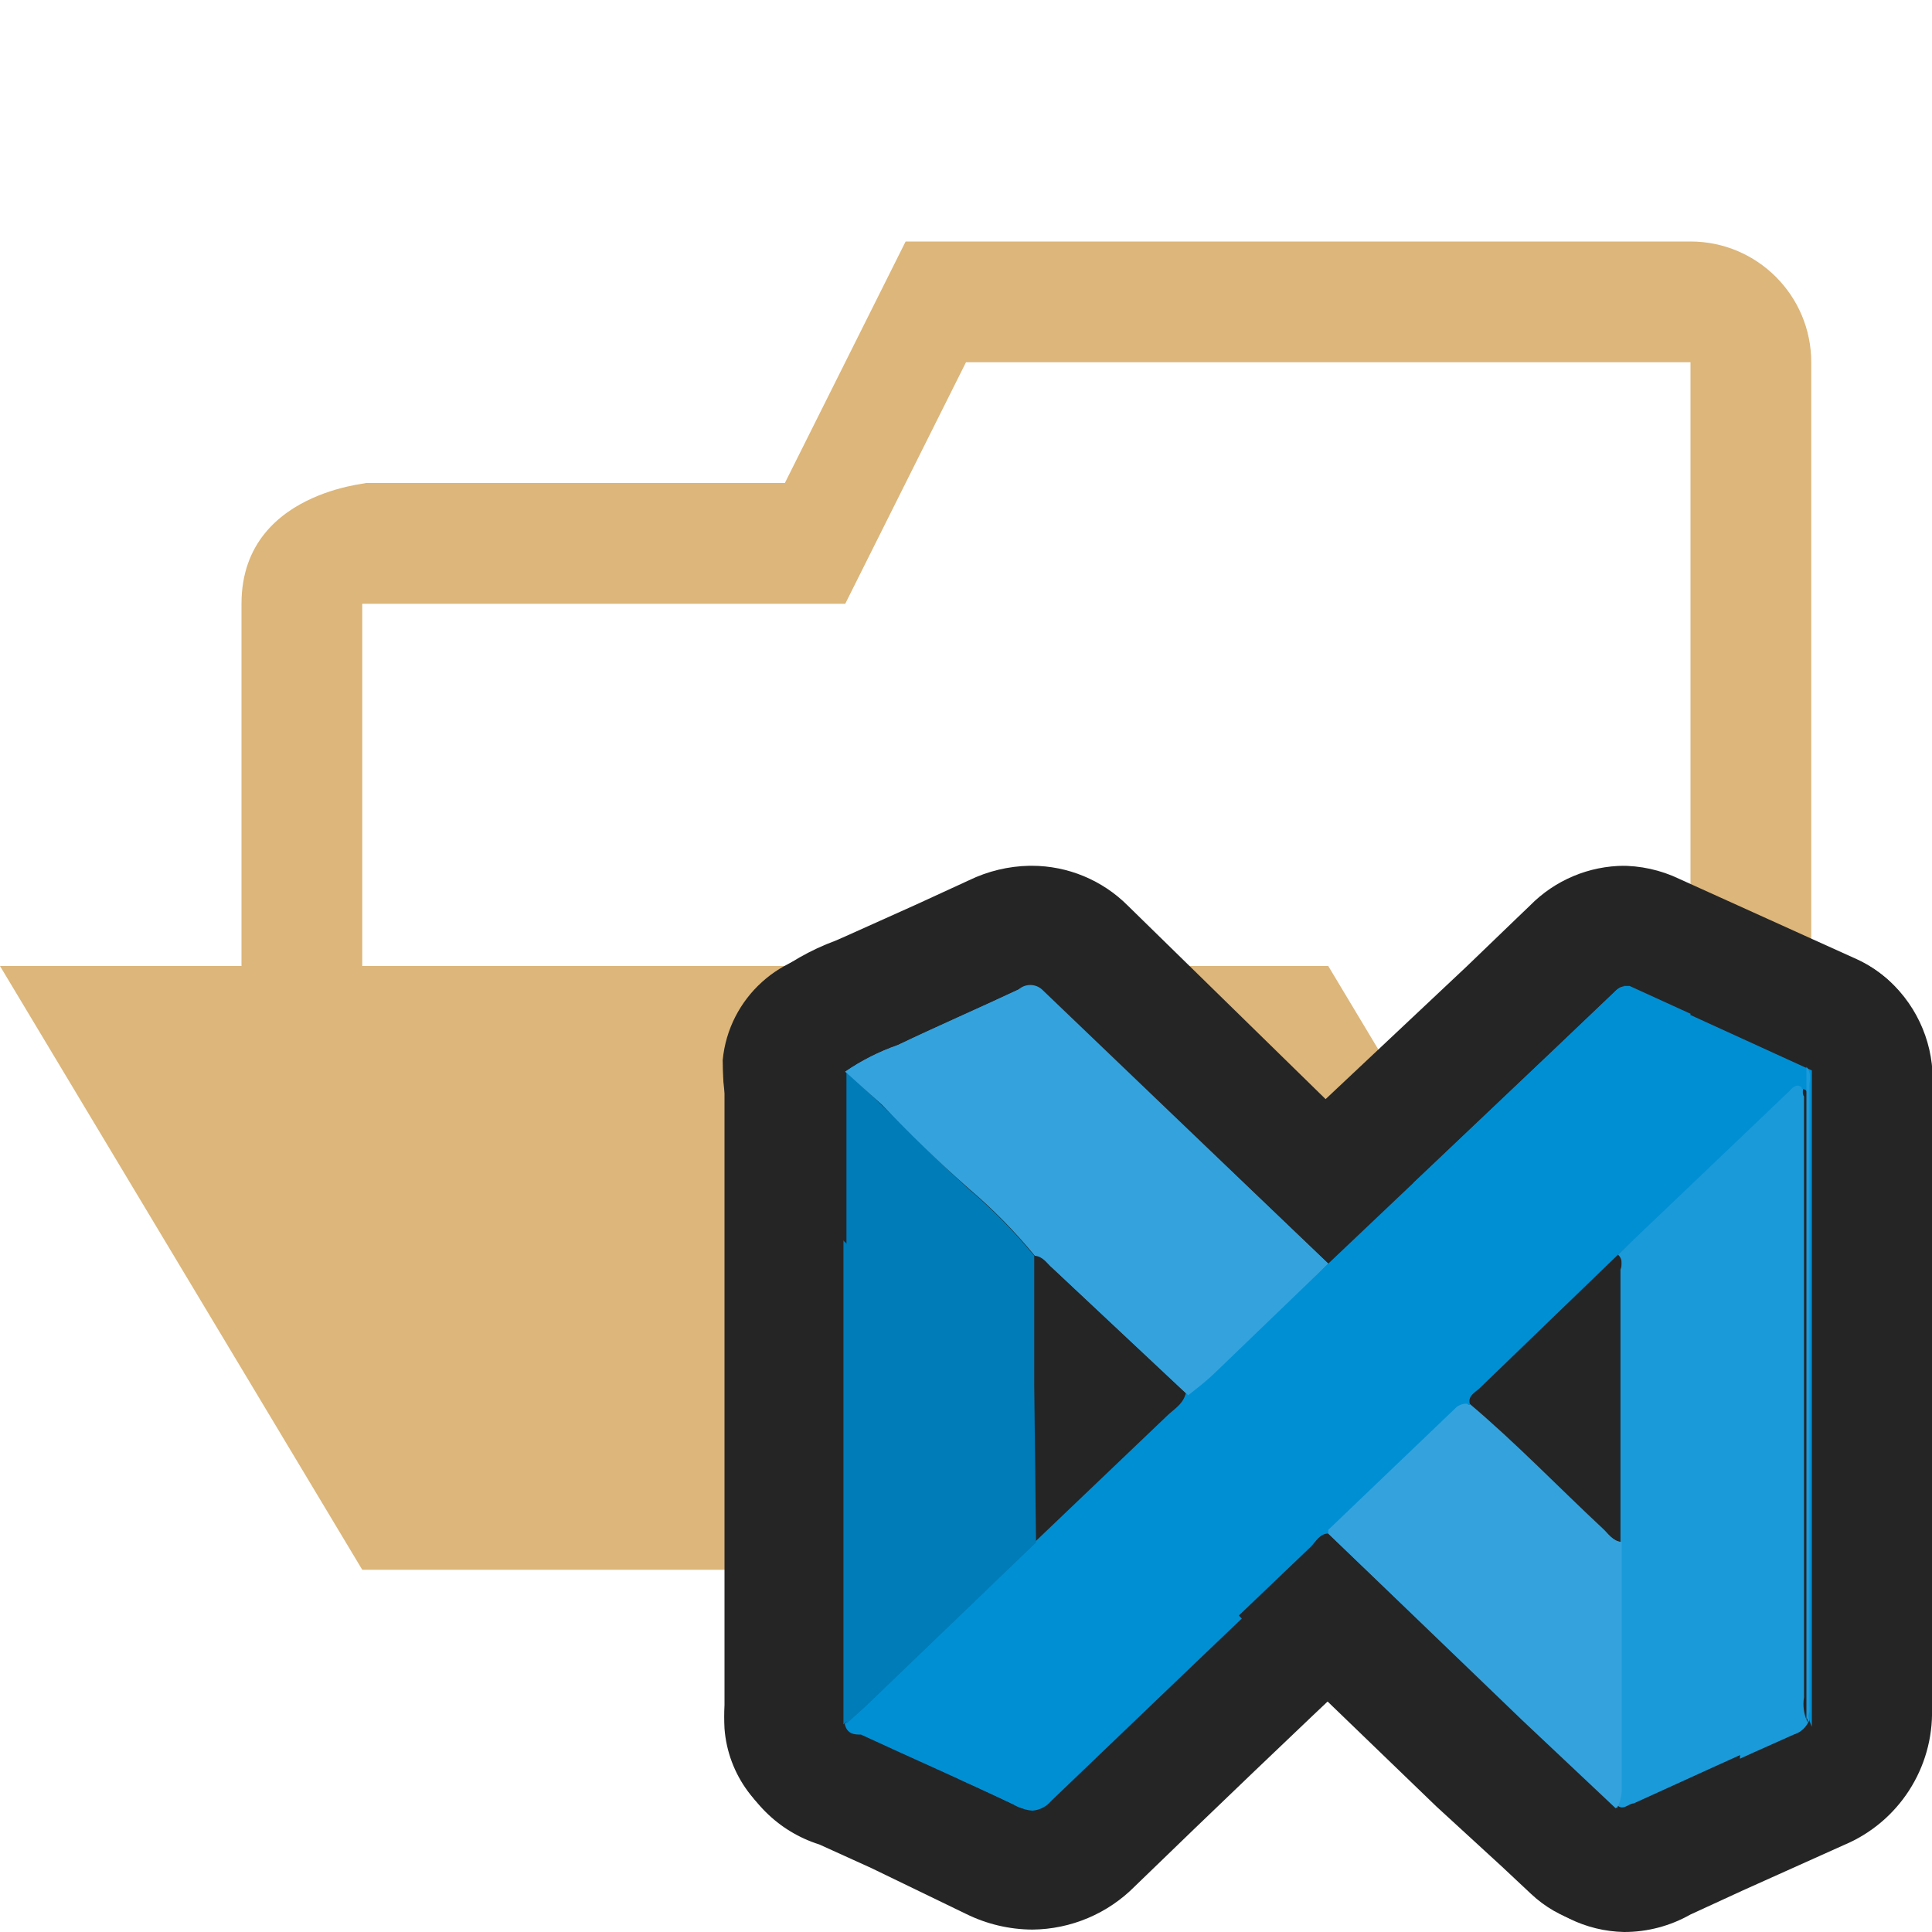
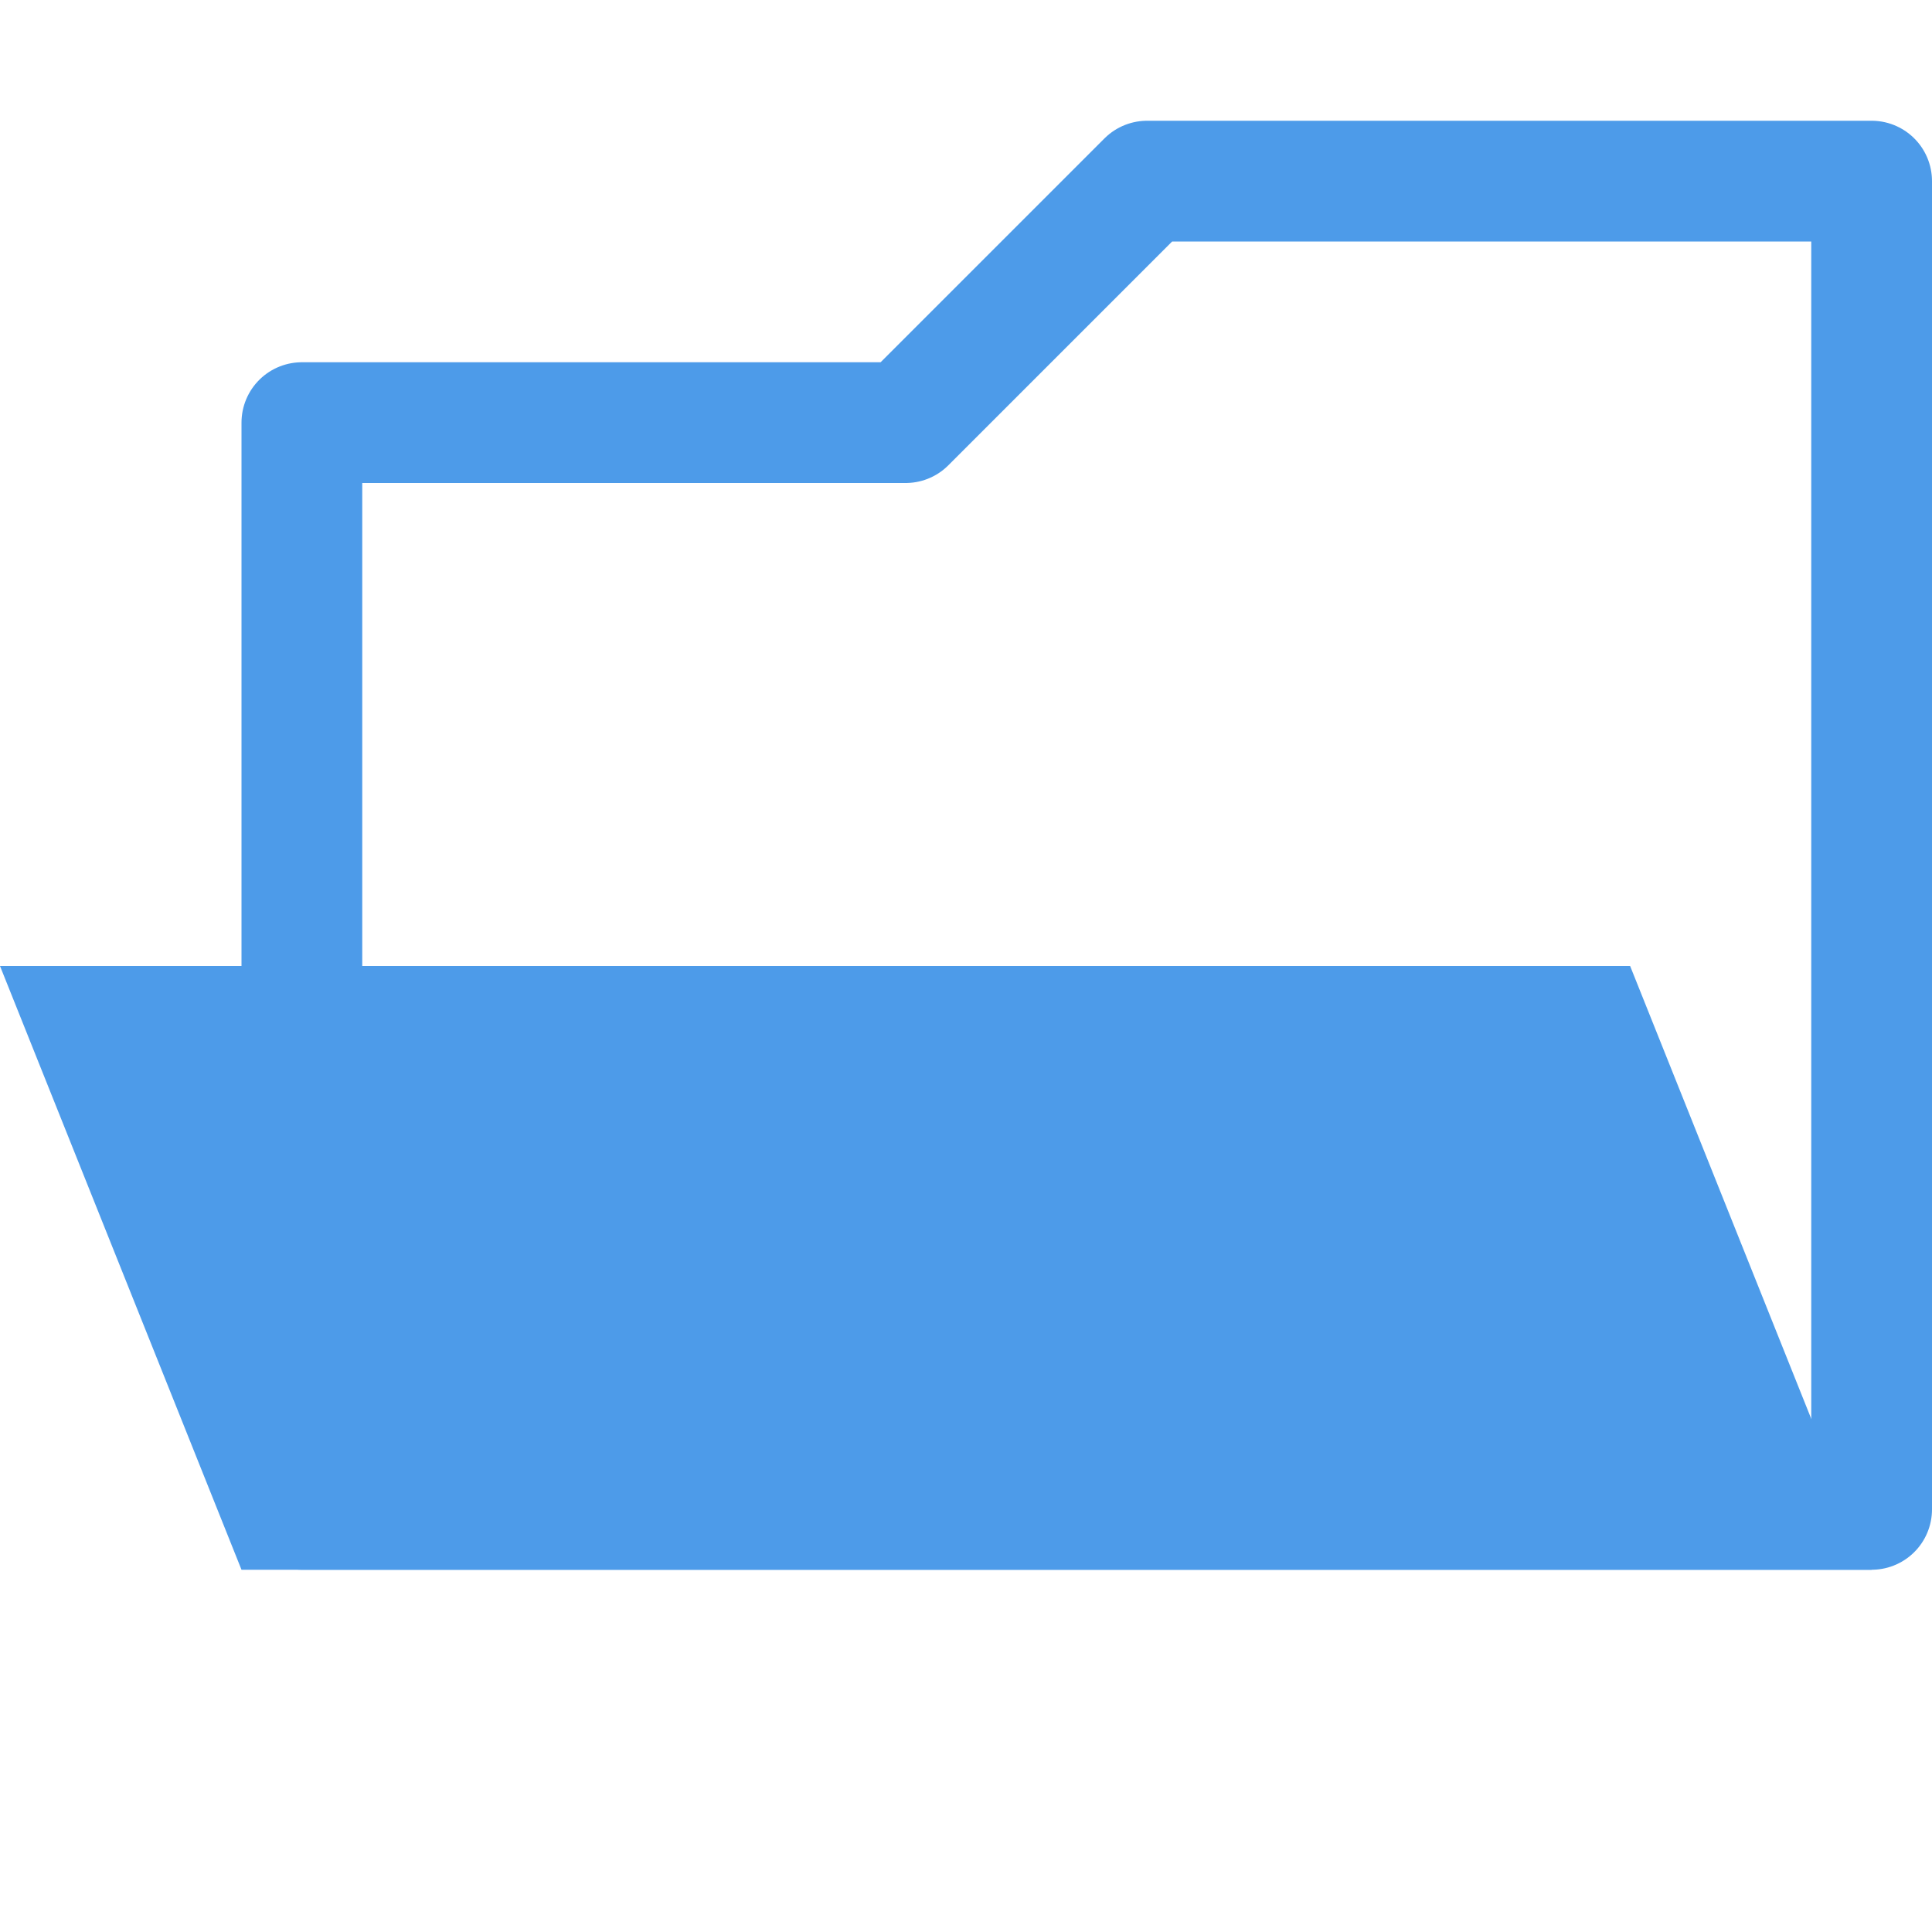
- <svg xmlns="http://www.w3.org/2000/svg" viewBox="0 0 32 32">
-   <defs>
-     <style>.icon-folder{fill:#dcb67a;}.cls-1{fill:#018fd4;}.cls-2{fill:#252526;}.cls-3{fill:#1b9ad9;}.cls-4{fill:#007cb9;}.cls-5{fill:#34a3dd;}</style>
-   </defs>
-   <g id="Bases">
-     <g id="_编组_" data-name="&lt;编组&gt;">
-       <path id="_复合路径_" data-name="&lt;复合路径&gt;" class="icon-folder" d="M28,4a2,2,0,0,1,2,2V24a1.92,1.92,0,0,1-2,2V6H16l-2,4H6v6H22l6,10H6L0,16H4V10C4,8,6.47,8,6,8h7l2-4Z" />
-     </g>
-   </g>
-   <g id="Overlays">
-     <g id="_编组_2" data-name="&lt;编组&gt;">
-       <g id="_编组_3" data-name="&lt;编组&gt;">
-         <g id="_编组_4" data-name="&lt;编组&gt;">
-           <path class="cls-1" d="M17.06,31a1.54,1.54,0,0,1-.67-.16l-1.6-.74-.92-.42a1.17,1.17,0,0,1-.81-.79,1,1,0,0,1,.28-1l.28-.25,2.84-2.73,2.19-2.09.12-.11a1,1,0,0,1,.25-.3l.14-.12.21-.17,1.91-1.84L26,15.72a1.2,1.2,0,0,1,1.41-.27l2.17,1,.77.36a1,1,0,0,1,.58.94V28.55A1,1,0,0,1,29,29a1.56,1.56,0,0,1-.18-.88V20.19l-3.57,3.41a1,1,0,0,1-.57.58l-1.83,1.74a1,1,0,0,1-.41.37l-.56.53Q20,28.67,18.07,30.52A1.43,1.43,0,0,1,17.06,31Z" />
-           <path class="cls-2" d="M26.89,16.33l.1,0,3,1.37c0,.15,0,.29,0,.44q0,5,0,10v.43a.71.71,0,0,1-.06-.42q0-3.89,0-7.78,0-1.09,0-2.17c0-.06,0-.15-.05-.18h0c-.05,0-.09.05-.13.09L26.8,20.78,24.5,23c-.08.07-.2.13-.15.27h0a.27.27,0,0,0-.19.1l-2.09,2s0,0,0,.06-.21.14-.29.22q-2.19,2.09-4.37,4.18a.45.45,0,0,1-.31.16.57.57,0,0,1-.24-.07c-.84-.4-1.69-.77-2.53-1.16-.1,0-.23,0-.27-.18l.3-.27,2.84-2.73,2.19-2.09c.11-.11.26-.19.31-.35s.28-.22.41-.34L22,20.93l3.67-3.48,1.05-1c.06-.06.11-.11.19-.11m0-2a2.2,2.2,0,0,0-1.57.66l-.24.23-.81.78L21.6,18.54l-1,.95-.51.49-1.4,1.36-.13.11-.16.13A2,2,0,0,0,18,22l0,0-1.64,1.57-.54.51-.67.64-2.18,2.09-.15.13-.11.1a2,2,0,0,0-.57,2.08,2.19,2.19,0,0,0,1.43,1.43l.86.39L16,31.7a2.51,2.51,0,0,0,1.1.26,2.42,2.42,0,0,0,1.7-.72q1.94-1.88,3.91-3.74l.41-.39a2,2,0,0,0,.57-.53L25.29,25a2,2,0,0,0,.83-.82l1.55-1.48.19-.18q0,2.78,0,5.56a2.56,2.56,0,0,0,.3,1.4,2,2,0,0,0,3.76-.95V18.16c0-.08,0-.15,0-.23v-.16a2,2,0,0,0-1.16-1.88l-.73-.33-2.21-1a2.22,2.22,0,0,0-1-.22Zm-.64,8.25h0Zm-3.88,4.79h0Z" />
-         </g>
-         <g id="_编组_5" data-name="&lt;编组&gt;">
-           <path class="cls-3" d="M26.9,31a1.14,1.14,0,0,1-.86-.4,1,1,0,0,1-.17-1.06l0-5.21V21.09a1,1,0,0,1,.26-1l3-2.83A1,1,0,0,1,30.65,17a1.25,1.25,0,0,1,.34,1v3.31q0,3.47,0,6.94a1.38,1.38,0,0,1-.88,1.35l-1.69.76-.93.42A1.14,1.14,0,0,1,26.9,31Z" />
-           <path class="cls-2" d="M29.94,17.72c.09.1.05.22.05.32,0,3.42,0,6.84,0,10.26a.4.4,0,0,1-.28.43c-.88.39-1.75.79-2.63,1.19-.06,0-.12.08-.19.08a.15.15,0,0,1-.11-.06.62.62,0,0,0,.08-.29q0-2.06,0-4.12,0-2.22,0-4.43c0-.11,0-.23,0-.32l2.84-2.71s.07-.09.13-.09h0c.07,0,0,.12.05.18q0,1.09,0,2.17,0,3.89,0,7.78a.71.71,0,0,0,.06.42v-.43q0-5,0-10c0-.15,0-.29,0-.44m0-2a2,2,0,0,0-1.65.86l-.06.06-2.34,2.24-.47.45a2,2,0,0,0-.57,1.89q0,1.72,0,3.45v4.71a2,2,0,0,0,.42,1.88A2.15,2.15,0,0,0,26.9,32,2.22,2.22,0,0,0,28,31.71l.87-.4,1.67-.75A2.38,2.38,0,0,0,32,28.3q0-3.47,0-6.94V18.11a2.22,2.22,0,0,0-.62-1.78,2,2,0,0,0-1.43-.6Z" />
-         </g>
-         <g id="_编组_6" data-name="&lt;编组&gt;">
-           <path class="cls-4" d="M14,29.56a1,1,0,0,1-1-.92l1-.08-1,0a2.7,2.7,0,0,1,0-.29V18.05a2.75,2.75,0,0,1,0-.32,1.08,1.08,0,0,1,.66-.87,1.21,1.21,0,0,1,.4-.07.9.9,0,0,1,.63.24l.58.55.59.57c.27.27.54.54.83.79a9.5,9.5,0,0,1,1.21,1.24,1,1,0,0,1,.21.62s0,1.64,0,2.13l0,2.61a1,1,0,0,1-.31.73L15,29l-.32.29A1,1,0,0,1,14,29.56Z" />
-           <path class="cls-2" d="M14,17.75l.58.56c.48.46.94.94,1.44,1.39a8.55,8.55,0,0,1,1.09,1.11c0,.71,0,1.43,0,2.14,0,.87,0,1.74,0,2.61l-2.84,2.73-.3.27c0-.09,0-.18,0-.27q0-5.12,0-10.24c0-.1,0-.2,0-.3m0-2a2,2,0,0,0-2,1.81v0A3.7,3.7,0,0,0,12,18q0,5.12,0,10.24a3.73,3.73,0,0,0,0,.39,2,2,0,0,0,1.26,1.71,2.07,2.07,0,0,0,.76.15,2,2,0,0,0,1.32-.5l.08-.07.26-.24,2.2-2.12.64-.62a2,2,0,0,0,.61-1.46v-.79c0-.6,0-1.21,0-1.81s0-1,0-1.47v-.66a2,2,0,0,0-.43-1.24,10.59,10.59,0,0,0-1.34-1.37c-.26-.23-.51-.48-.78-.75l-.6-.59-.39-.37-.18-.18A2,2,0,0,0,14,15.75Z" />
-         </g>
-         <g id="_编组_7" data-name="&lt;编组&gt;">
-           <path class="cls-5" d="M19.66,24.12a1,1,0,0,1-.69-.27L16.7,21.7a1,1,0,0,1-.34-.28,7.69,7.69,0,0,0-1-1c-.32-.28-.62-.58-.92-.87L13.93,19l-.59-.56a1,1,0,0,1,0-1.49,3,3,0,0,1,.87-.48l.21-.09,1.13-.52.88-.4a1.43,1.43,0,0,1,.61-.15,1.27,1.27,0,0,1,.9.38l3.57,3.43,1.11,1.07a1,1,0,0,1,0,1.44L20.76,23.5c-.11.11-.23.2-.35.3l-.11.09A1,1,0,0,1,19.66,24.12Z" />
-           <path class="cls-2" d="M17.09,16.34a.29.29,0,0,1,.2.1L22,20.93l-1.91,1.84c-.13.12-.27.23-.41.34L17.43,21c-.09-.08-.15-.21-.29-.22a8.56,8.56,0,0,0-1.09-1.11c-.5-.44-1-.93-1.44-1.39L14,17.75a3.7,3.7,0,0,1,.87-.44c.67-.32,1.34-.61,2-.92a.45.45,0,0,1,.18-.05m0-2a2.4,2.4,0,0,0-1,.24l-.87.4L14,15.51l-.16.07a4,4,0,0,0-1.14.65,2,2,0,0,0-.09,3l.18.17.41.39.53.52c.3.3.61.61,1,.92a6.77,6.77,0,0,1,.84.85,2,2,0,0,0,.52.47l1.67,1.58.51.49a2,2,0,0,0,2.64.09l.1-.08c.15-.12.29-.23.43-.36l1.42-1.37.5-.48a2,2,0,0,0,0-2.88l-1-.94L18.68,15a2.25,2.25,0,0,0-1.59-.66Z" />
-         </g>
-         <g id="_编组_8" data-name="&lt;编组&gt;">
-           <path class="cls-5" d="M26.79,30.94a1,1,0,0,1-.68-.27l-.5-.47-1.06-1-3.2-3.08a1,1,0,0,1-.27-1,.87.87,0,0,1,.29-.52l2.1-2a1.24,1.24,0,0,1,.87-.37h.13a1,1,0,0,1,.53.23c.53.45,1,.93,1.5,1.39l.75.72,0,0a1,1,0,0,1,.56.9l0,4.11a1.6,1.6,0,0,1-.19.74,1,1,0,0,1-.72.54Z" />
-           <path class="cls-2" d="M24.34,23.25h0c.77.65,1.47,1.38,2.21,2.07.09.08.15.2.29.22q0,2.06,0,4.12a.62.62,0,0,1-.08.29l-1.55-1.46L22,25.4s0-.05,0-.06l2.09-2a.27.27,0,0,1,.19-.1m0-2a2.24,2.24,0,0,0-1.56.64l-2.1,2a2.13,2.13,0,0,0-.6,1.12,2,2,0,0,0,.57,1.83l.93.9,2.27,2.19,1.09,1,.48.45a2,2,0,0,0,3.16-.56,2.58,2.58,0,0,0,.3-1.19V25.53a2,2,0,0,0-1-1.7l-.7-.68c-.49-.48-1-1-1.55-1.44a2,2,0,0,0-1.07-.46Z" />
-         </g>
-       </g>
-       <g id="_编组_9" data-name="&lt;编组&gt;">
-         <path id="_路径_" data-name="&lt;路径&gt;" class="cls-1" d="M22,25.4c-.14,0-.21.14-.29.22q-2.19,2.09-4.37,4.18a.41.41,0,0,1-.55.09c-.84-.4-1.69-.77-2.53-1.16-.1,0-.23,0-.27-.18l.3-.27,2.84-2.73,2.19-2.09c.11-.11.26-.19.31-.35s.28-.22.41-.34L22,20.93l3.67-3.48,1.05-1c.08-.08.15-.15.29-.09l3,1.37c0,.15,0,.29,0,.44q0,5,0,10v.43a.71.71,0,0,1-.06-.42q0-3.89,0-7.78,0-1.09,0-2.17c0-.06,0-.15-.05-.18s-.12,0-.17.08L26.8,20.78,24.5,23c-.08.07-.2.13-.15.27a.26.26,0,0,0-.21.09l-2.09,2S22,25.38,22,25.4Z" />
-         <path id="_路径_2" data-name="&lt;路径&gt;" class="cls-3" d="M26.8,20.78l2.84-2.71s.09-.12.17-.08,0,.12.05.18q0,1.09,0,2.17,0,3.89,0,7.78a.71.71,0,0,0,.06.42v-.43q0-5,0-10c0-.15,0-.29,0-.44.09.1.05.22.05.32,0,3.42,0,6.84,0,10.26a.4.4,0,0,1-.28.43c-.88.39-1.75.79-2.63,1.19-.09,0-.19.15-.3,0a.62.62,0,0,0,.08-.29q0-2.06,0-4.12,0-2.22,0-4.43C26.85,21,26.9,20.88,26.8,20.78Z" />
-         <path id="_路径_3" data-name="&lt;路径&gt;" class="cls-4" d="M17.16,25.55l-2.84,2.73-.3.27c0-.09,0-.18,0-.27q0-5.12,0-10.24c0-.1,0-.2,0-.3l.58.56c.48.46.94.94,1.44,1.39a8.55,8.55,0,0,1,1.09,1.11c0,.71,0,1.43,0,2.14C17.14,23.81,17.15,24.68,17.16,25.55Z" />
-         <path id="_路径_4" data-name="&lt;路径&gt;" class="cls-5" d="M17.14,20.8a8.55,8.55,0,0,0-1.09-1.11c-.5-.44-1-.93-1.44-1.39L14,17.75a3.7,3.7,0,0,1,.87-.44c.67-.32,1.34-.61,2-.92a.29.29,0,0,1,.39,0L22,20.93l-1.91,1.84c-.13.12-.27.23-.41.34L17.43,21C17.35,20.94,17.28,20.81,17.14,20.8Z" />
-         <path id="_路径_5" data-name="&lt;路径&gt;" class="cls-5" d="M26.86,25.54q0,2.06,0,4.12a.62.62,0,0,1-.08.29l-1.55-1.46L22,25.4s0-.05,0-.06l2.09-2a.26.26,0,0,1,.21-.09c.77.65,1.47,1.38,2.21,2.07C26.65,25.4,26.71,25.53,26.86,25.54Z" />
-       </g>
-     </g>
-   </g>
+ <svg xmlns="http://www.w3.org/2000/svg" width="320" height="320" version="1.1">
+   <polygon fill="none" stroke="#4D9BE9" stroke-width="20" points="50,70 150,70 190,30 310,30 310,250 50,250" stroke-linejoin="round" />
+   <polygon fill="#4D9BE9" points="0,160 270,160 310,260 40,260" stroke-linejoin="round" />
</svg>
